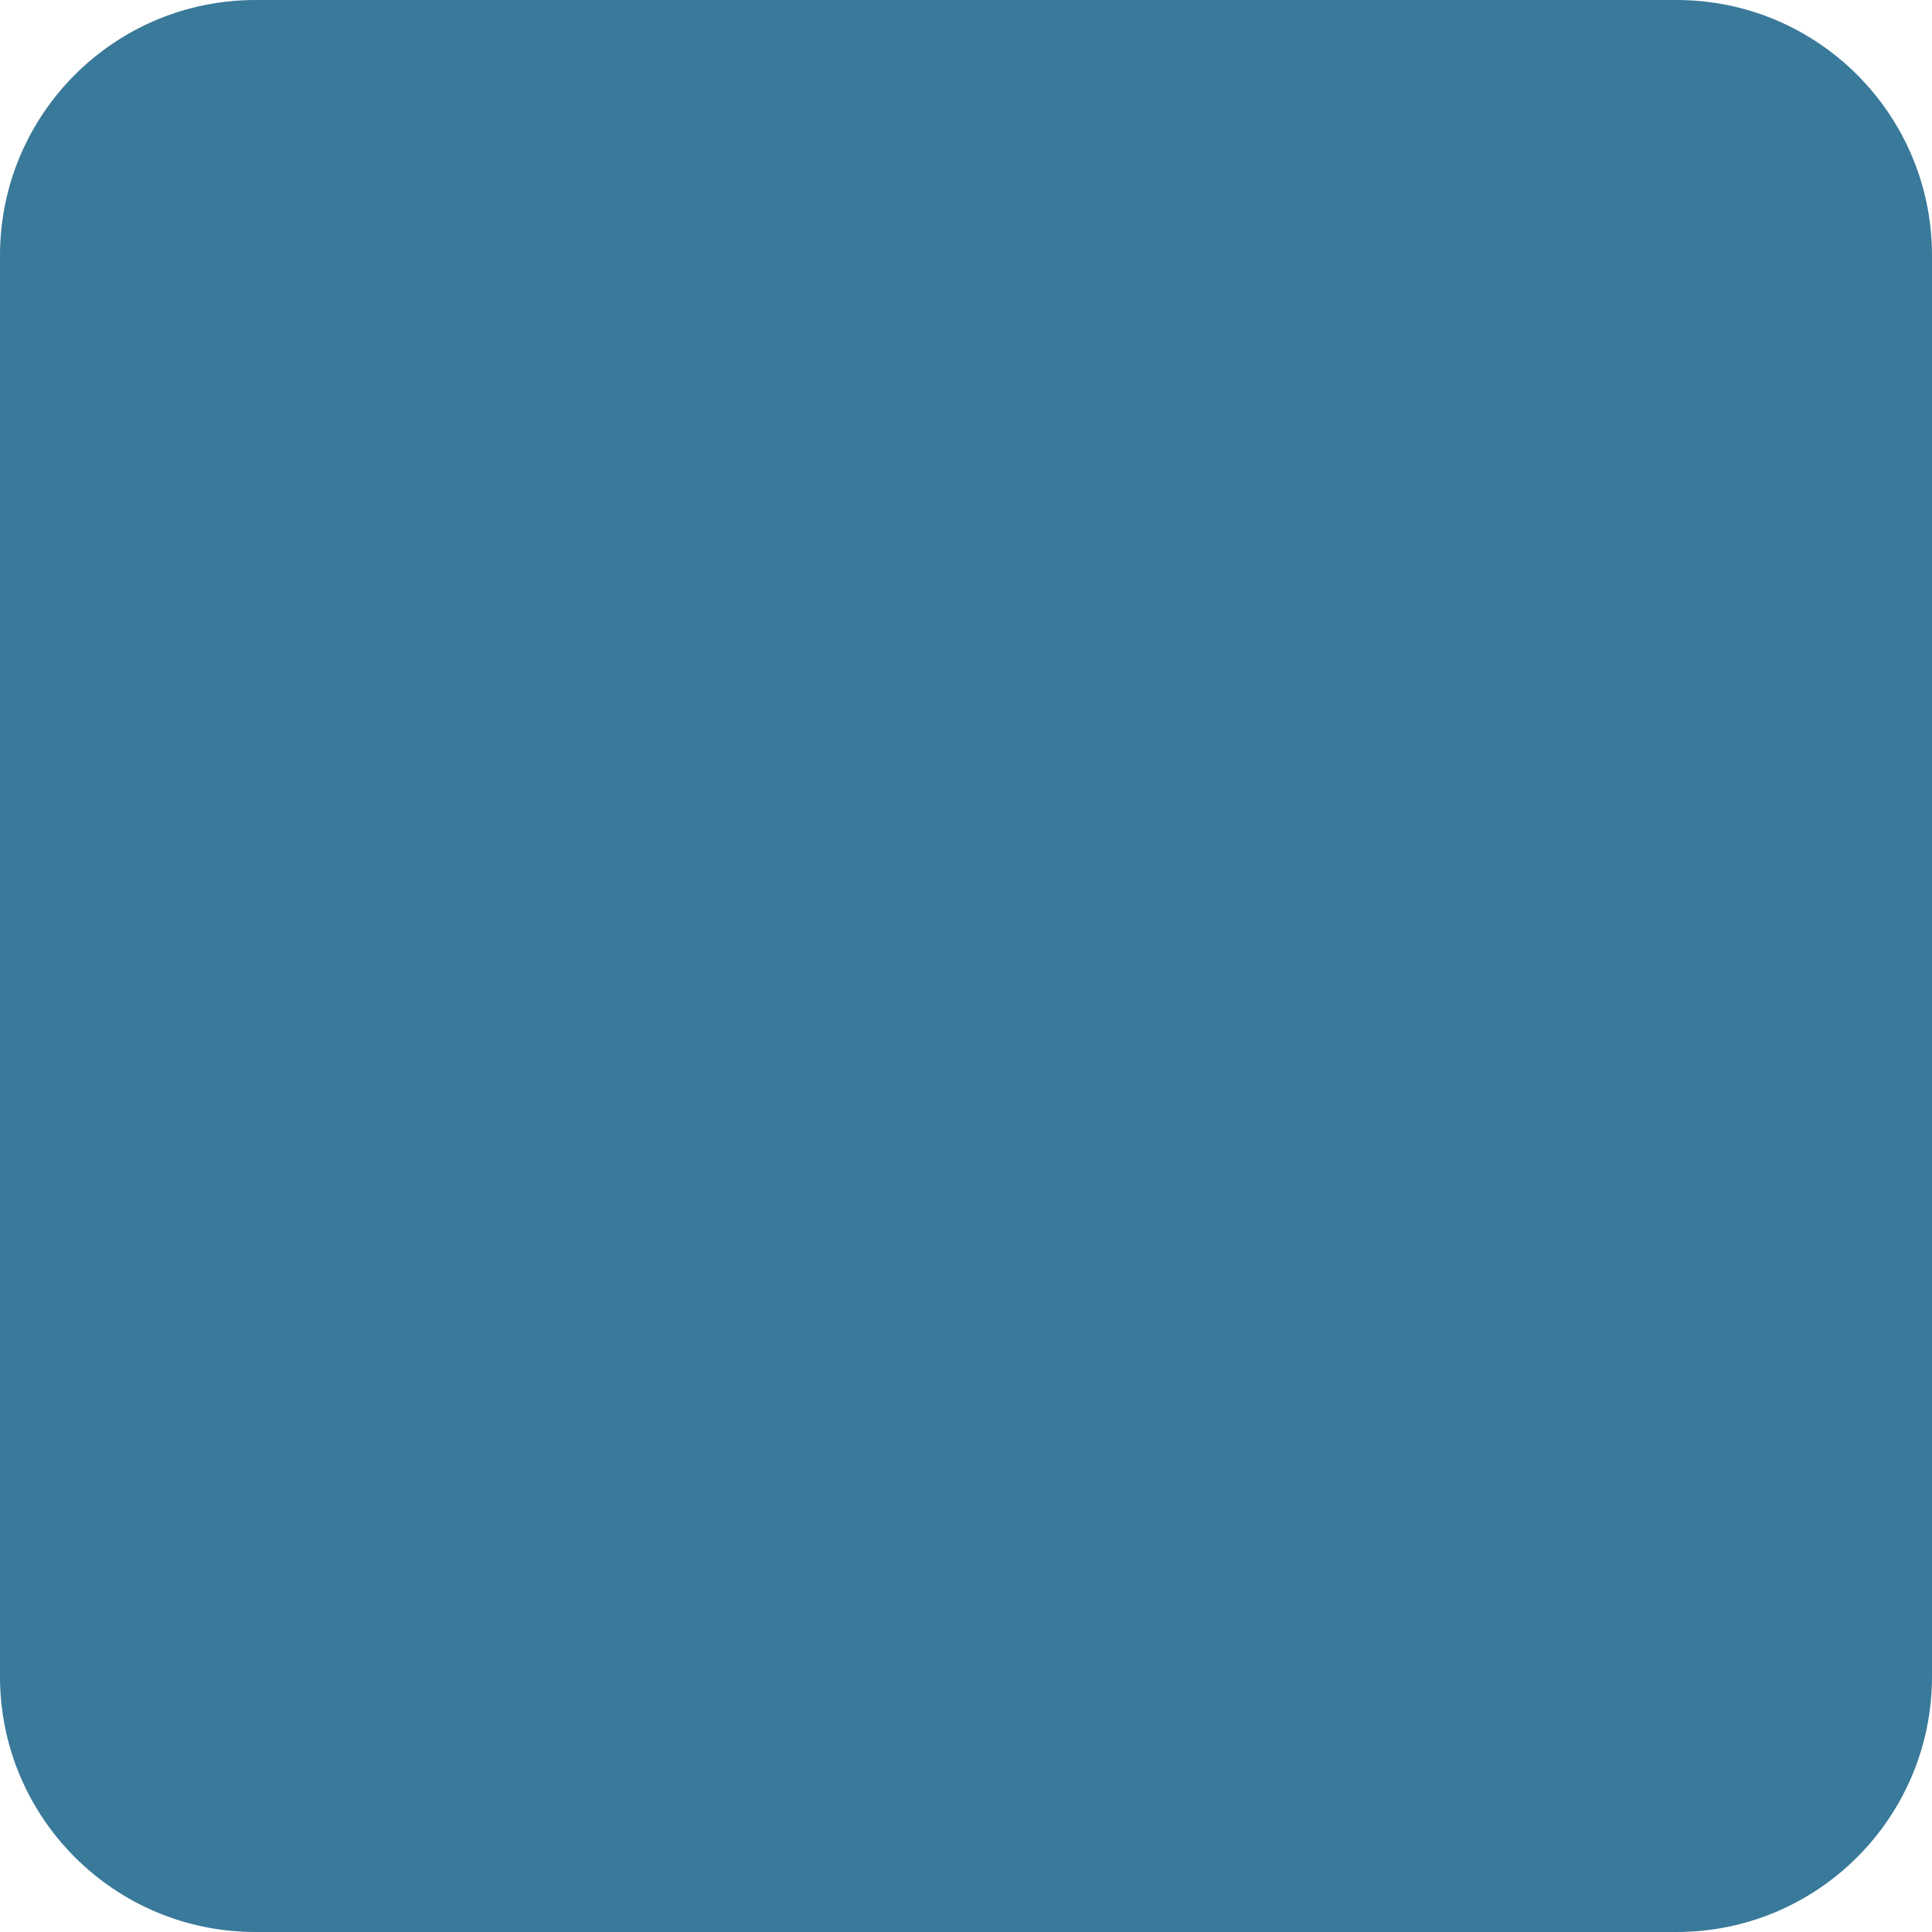
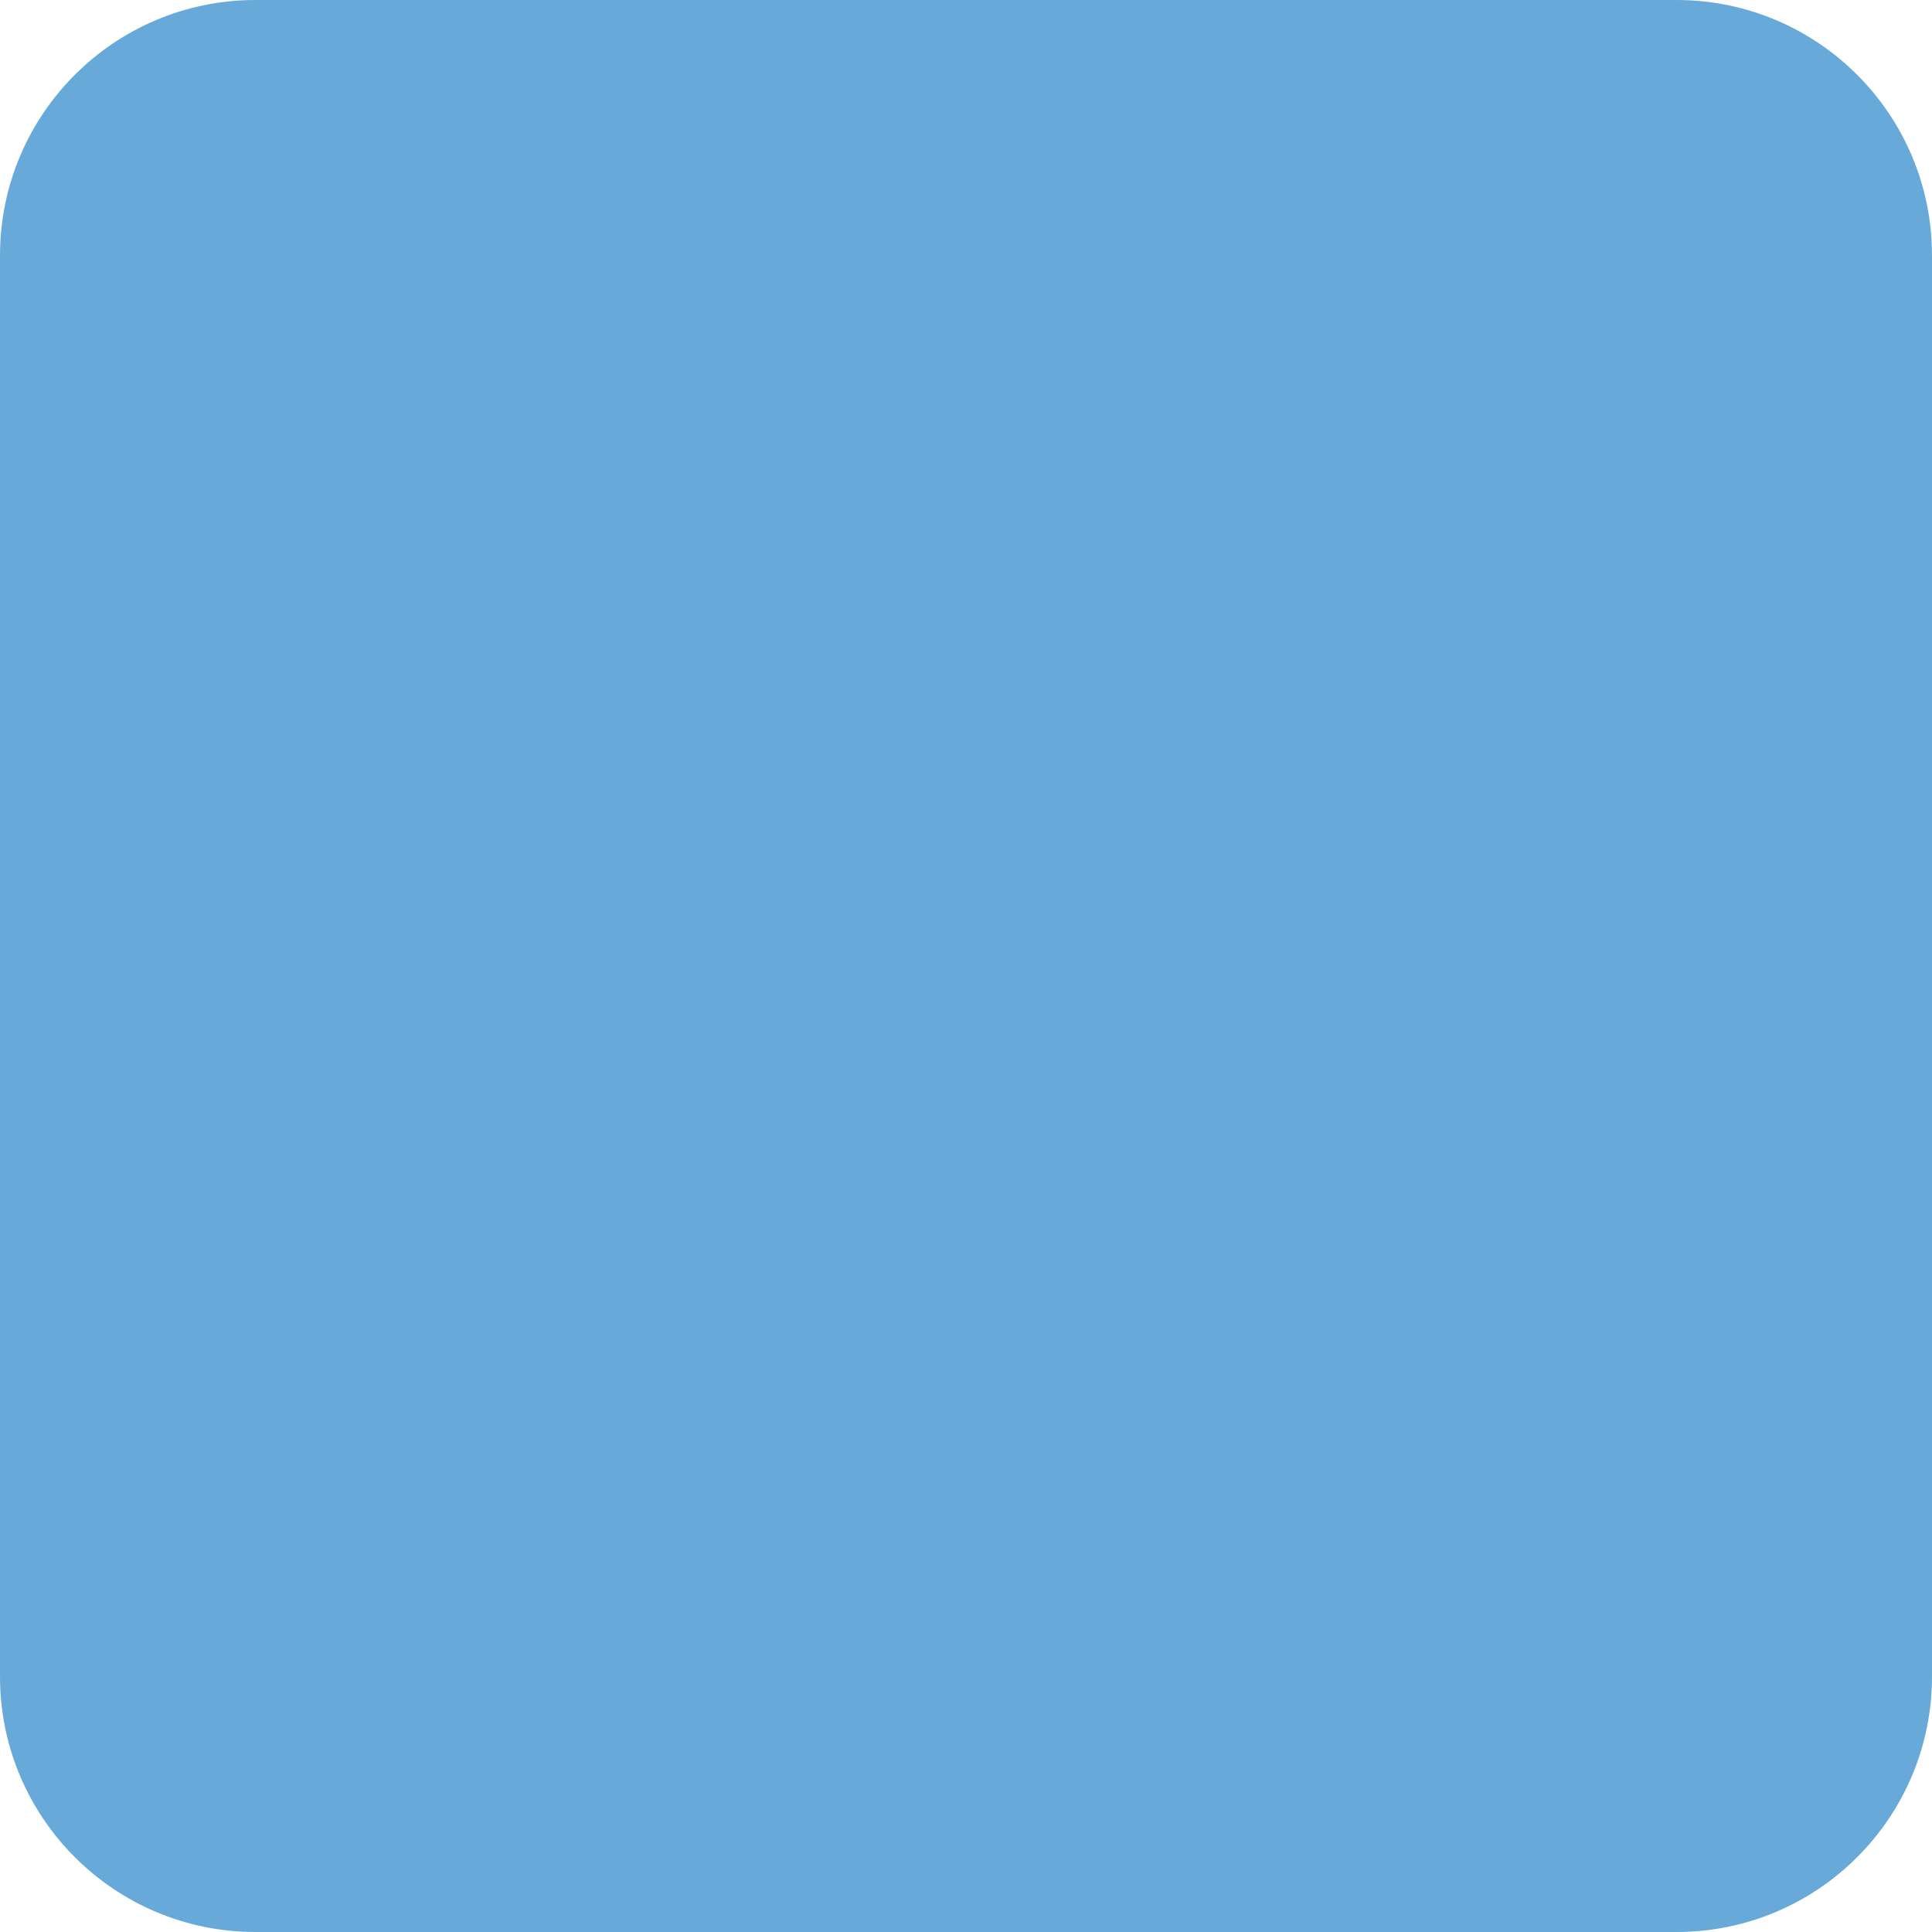
<svg xmlns="http://www.w3.org/2000/svg" width="121px" height="121px" viewBox="0 0 121 121" version="1.1">
  <g id="Geometry" stroke="none" stroke-width="1" fill="none" fill-rule="evenodd">
-     <rect id="Rectangle" fill="#39799a" x="0" y="0" width="121" height="121" rx="16" />
+     <rect id="Rectangle" fill="hsl(205, 61%, 63%)" x="0" y="0" width="121" height="121" rx="16" />
  </g>
</svg>
